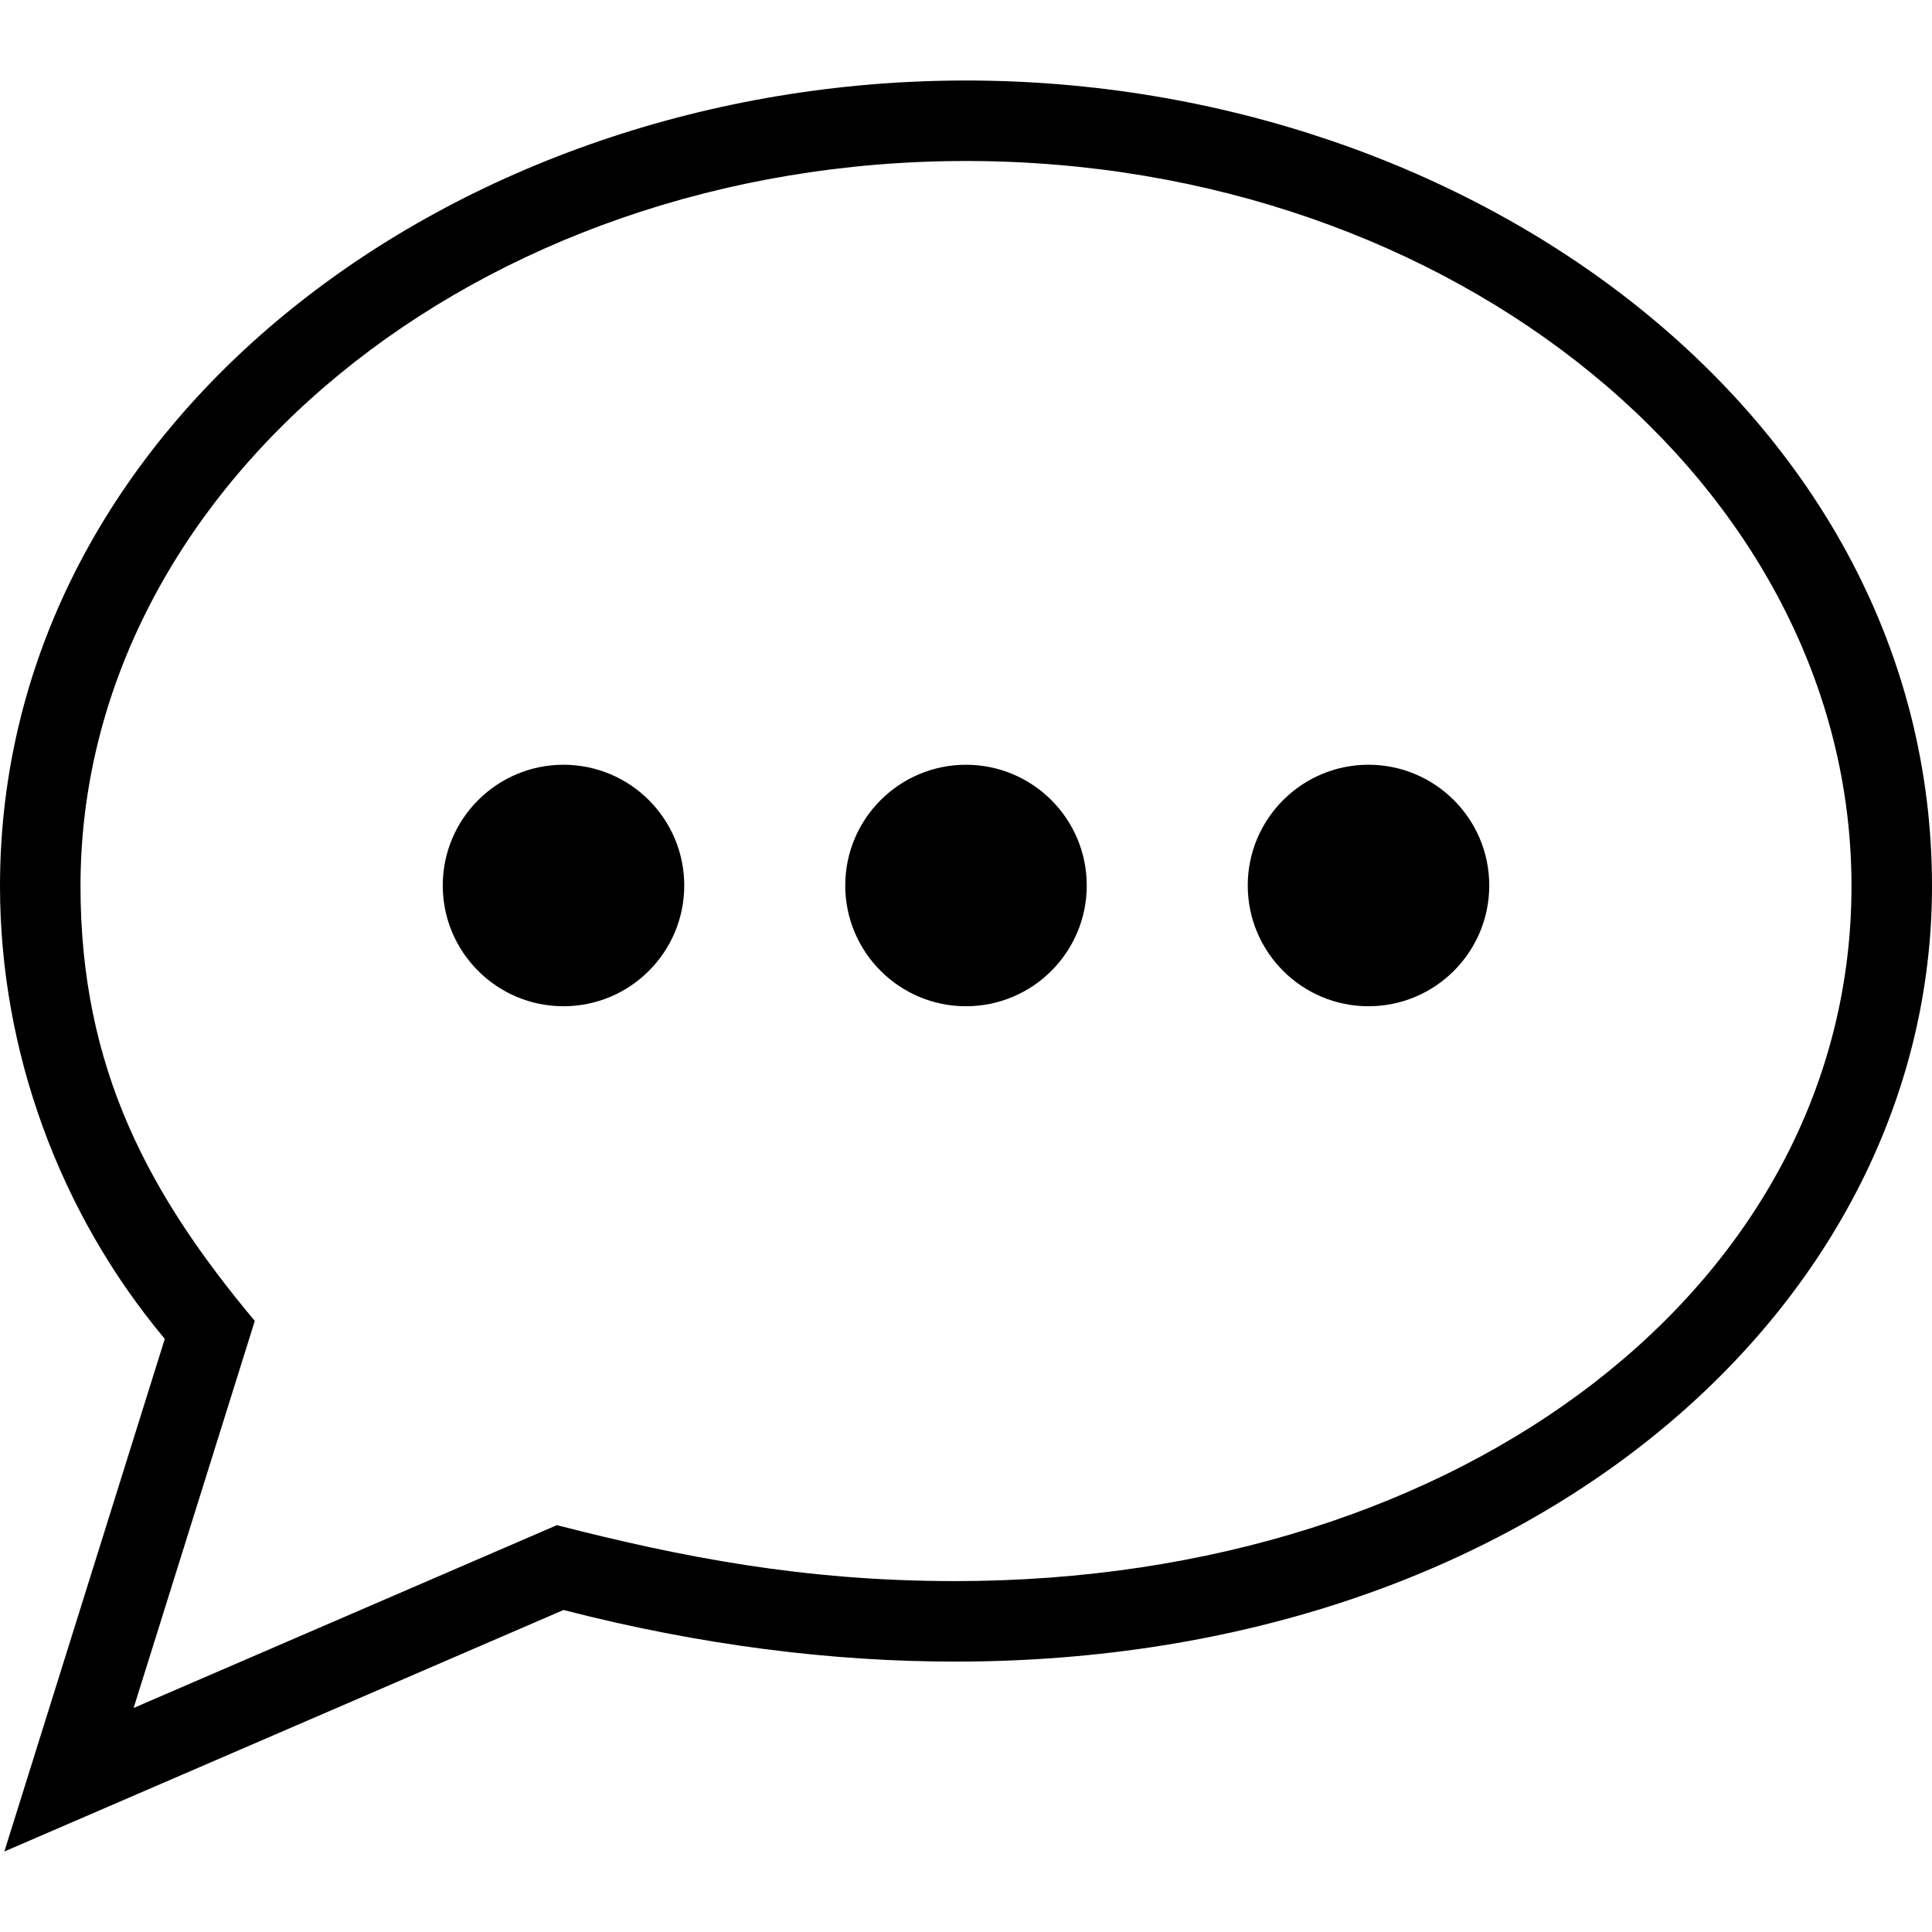
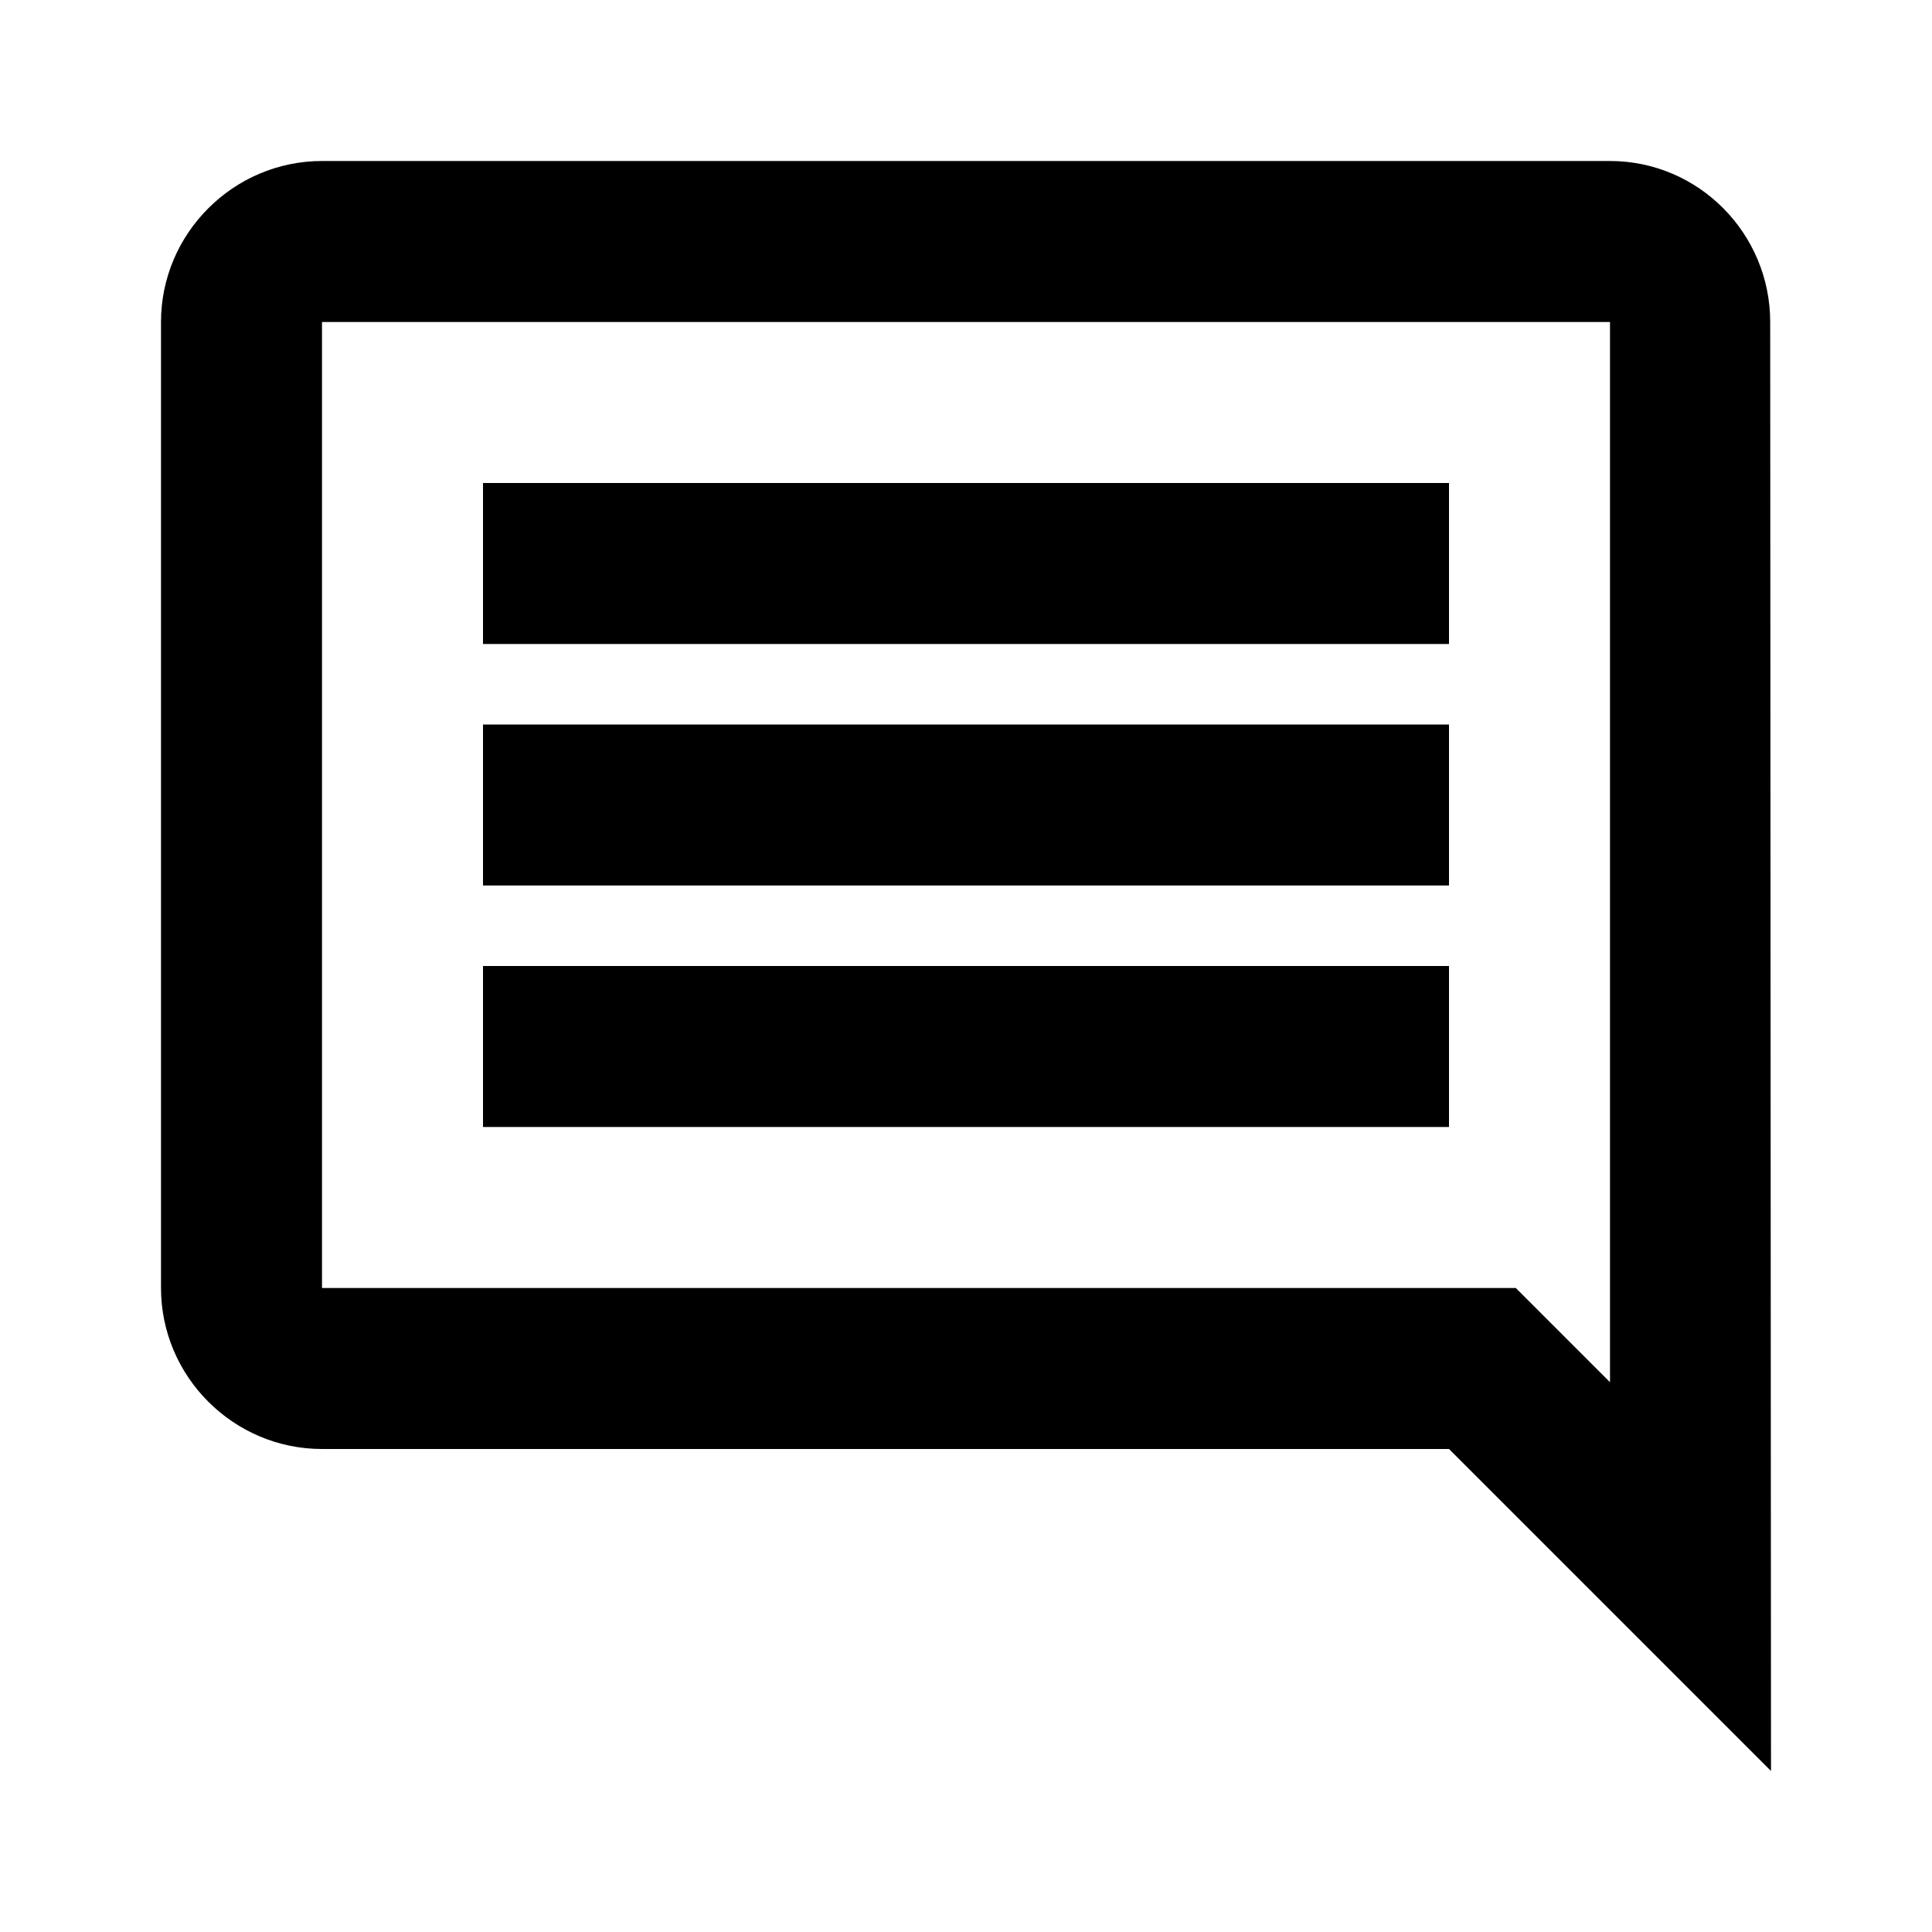
- <svg xmlns="http://www.w3.org/2000/svg" width="24" height="24" fill-rule="evenodd" clip-rule="evenodd">
-   <path d="M12 1c-6.338 0-12 4.226-12 10.007 0 2.05.739 4.063 2.047 5.625l-1.993 6.368 6.946-3c1.705.439 3.334.641 4.864.641 7.174 0 12.136-4.439 12.136-9.634 0-5.812-5.701-10.007-12-10.007zm0 1c6.065 0 11 4.041 11 9.007 0 4.922-4.787 8.634-11.136 8.634-1.881 0-3.401-.299-4.946-.695l-5.258 2.271 1.505-4.808c-1.308-1.564-2.165-3.128-2.165-5.402 0-4.966 4.935-9.007 11-9.007zm-5 7.5c.828 0 1.5.672 1.5 1.5s-.672 1.5-1.5 1.5-1.5-.672-1.5-1.5.672-1.5 1.5-1.5zm5 0c.828 0 1.5.672 1.5 1.5s-.672 1.5-1.5 1.5-1.5-.672-1.5-1.5.672-1.5 1.5-1.5zm5 0c.828 0 1.5.672 1.5 1.5s-.672 1.5-1.5 1.5-1.5-.672-1.5-1.5.672-1.5 1.5-1.5z" />
+ <svg xmlns="http://www.w3.org/2000/svg" height="24" viewBox="0 0 24 24" width="24">
+   <path d="M0 0h24v24H0V0z" fill="none" />
+   <path d="M21.99 4c0-1.1-.89-2-1.99-2H4c-1.1 0-2 .9-2 2v12c0 1.1.9 2 2 2h14l4 4-.01-18zM20 4v13.17L18.83 16H4V4h16zM6 12h12v2H6zm0-3h12v2H6zm0-3h12v2H6z" />
</svg>
